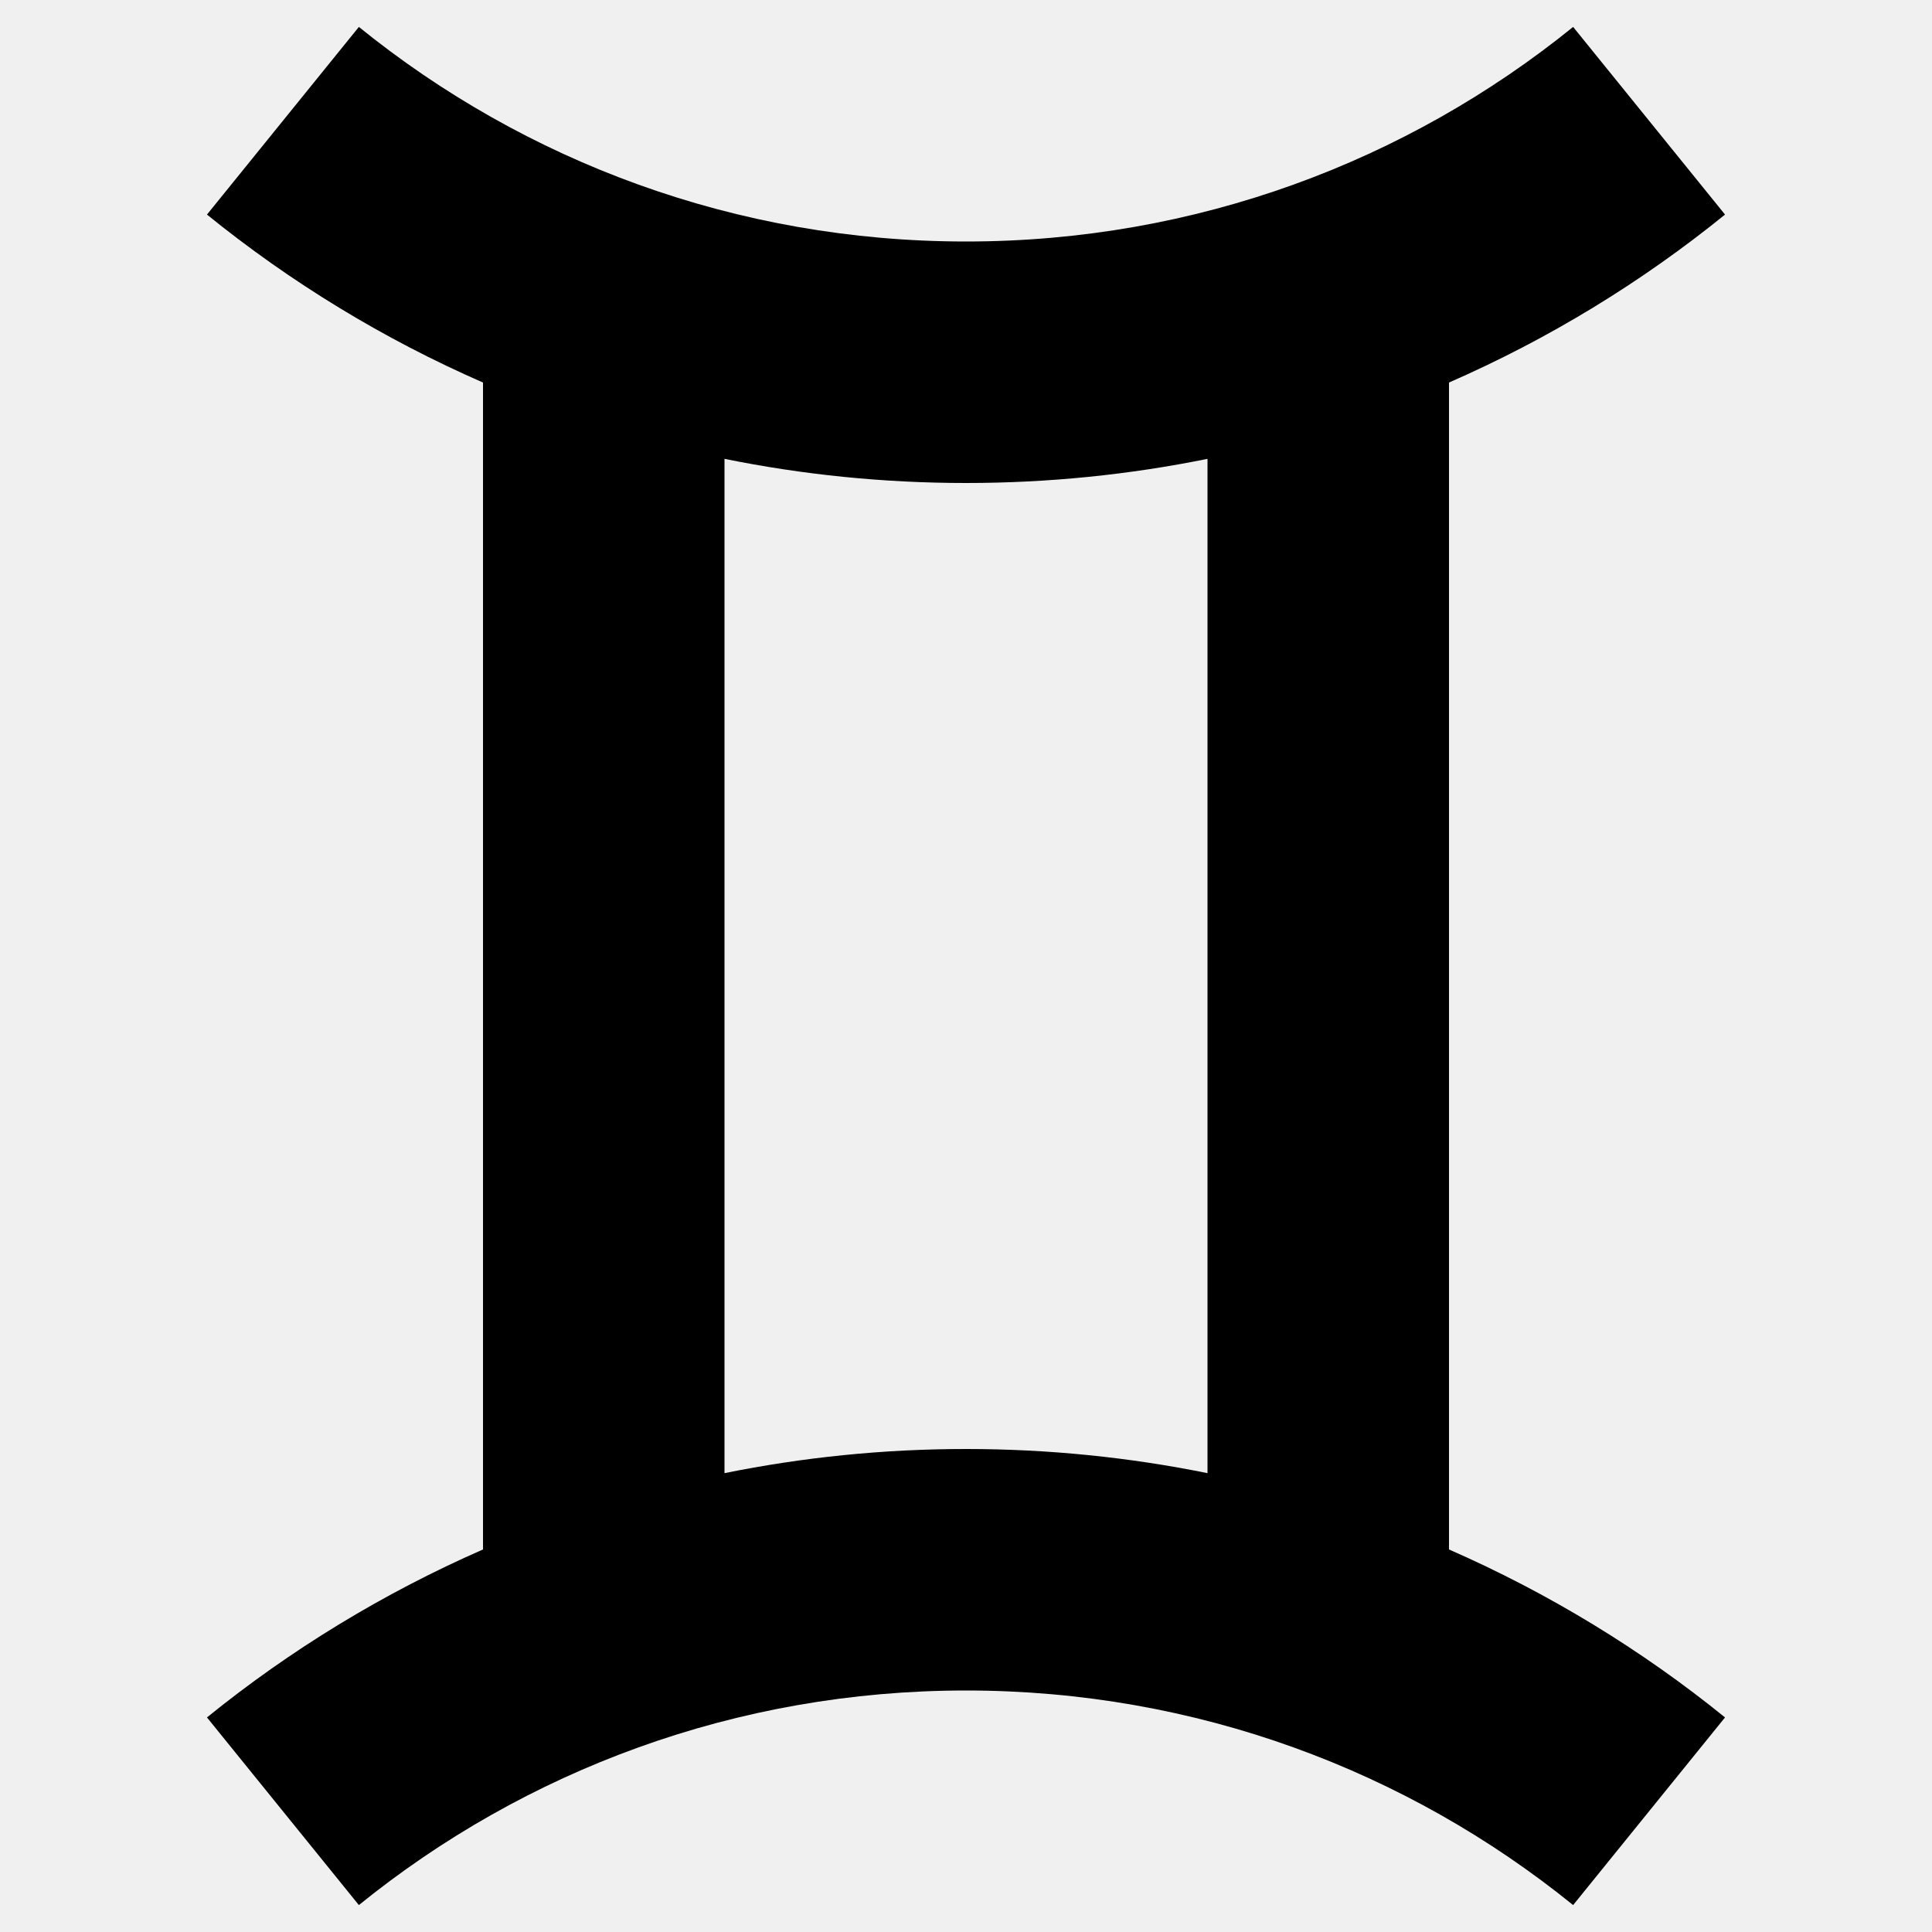
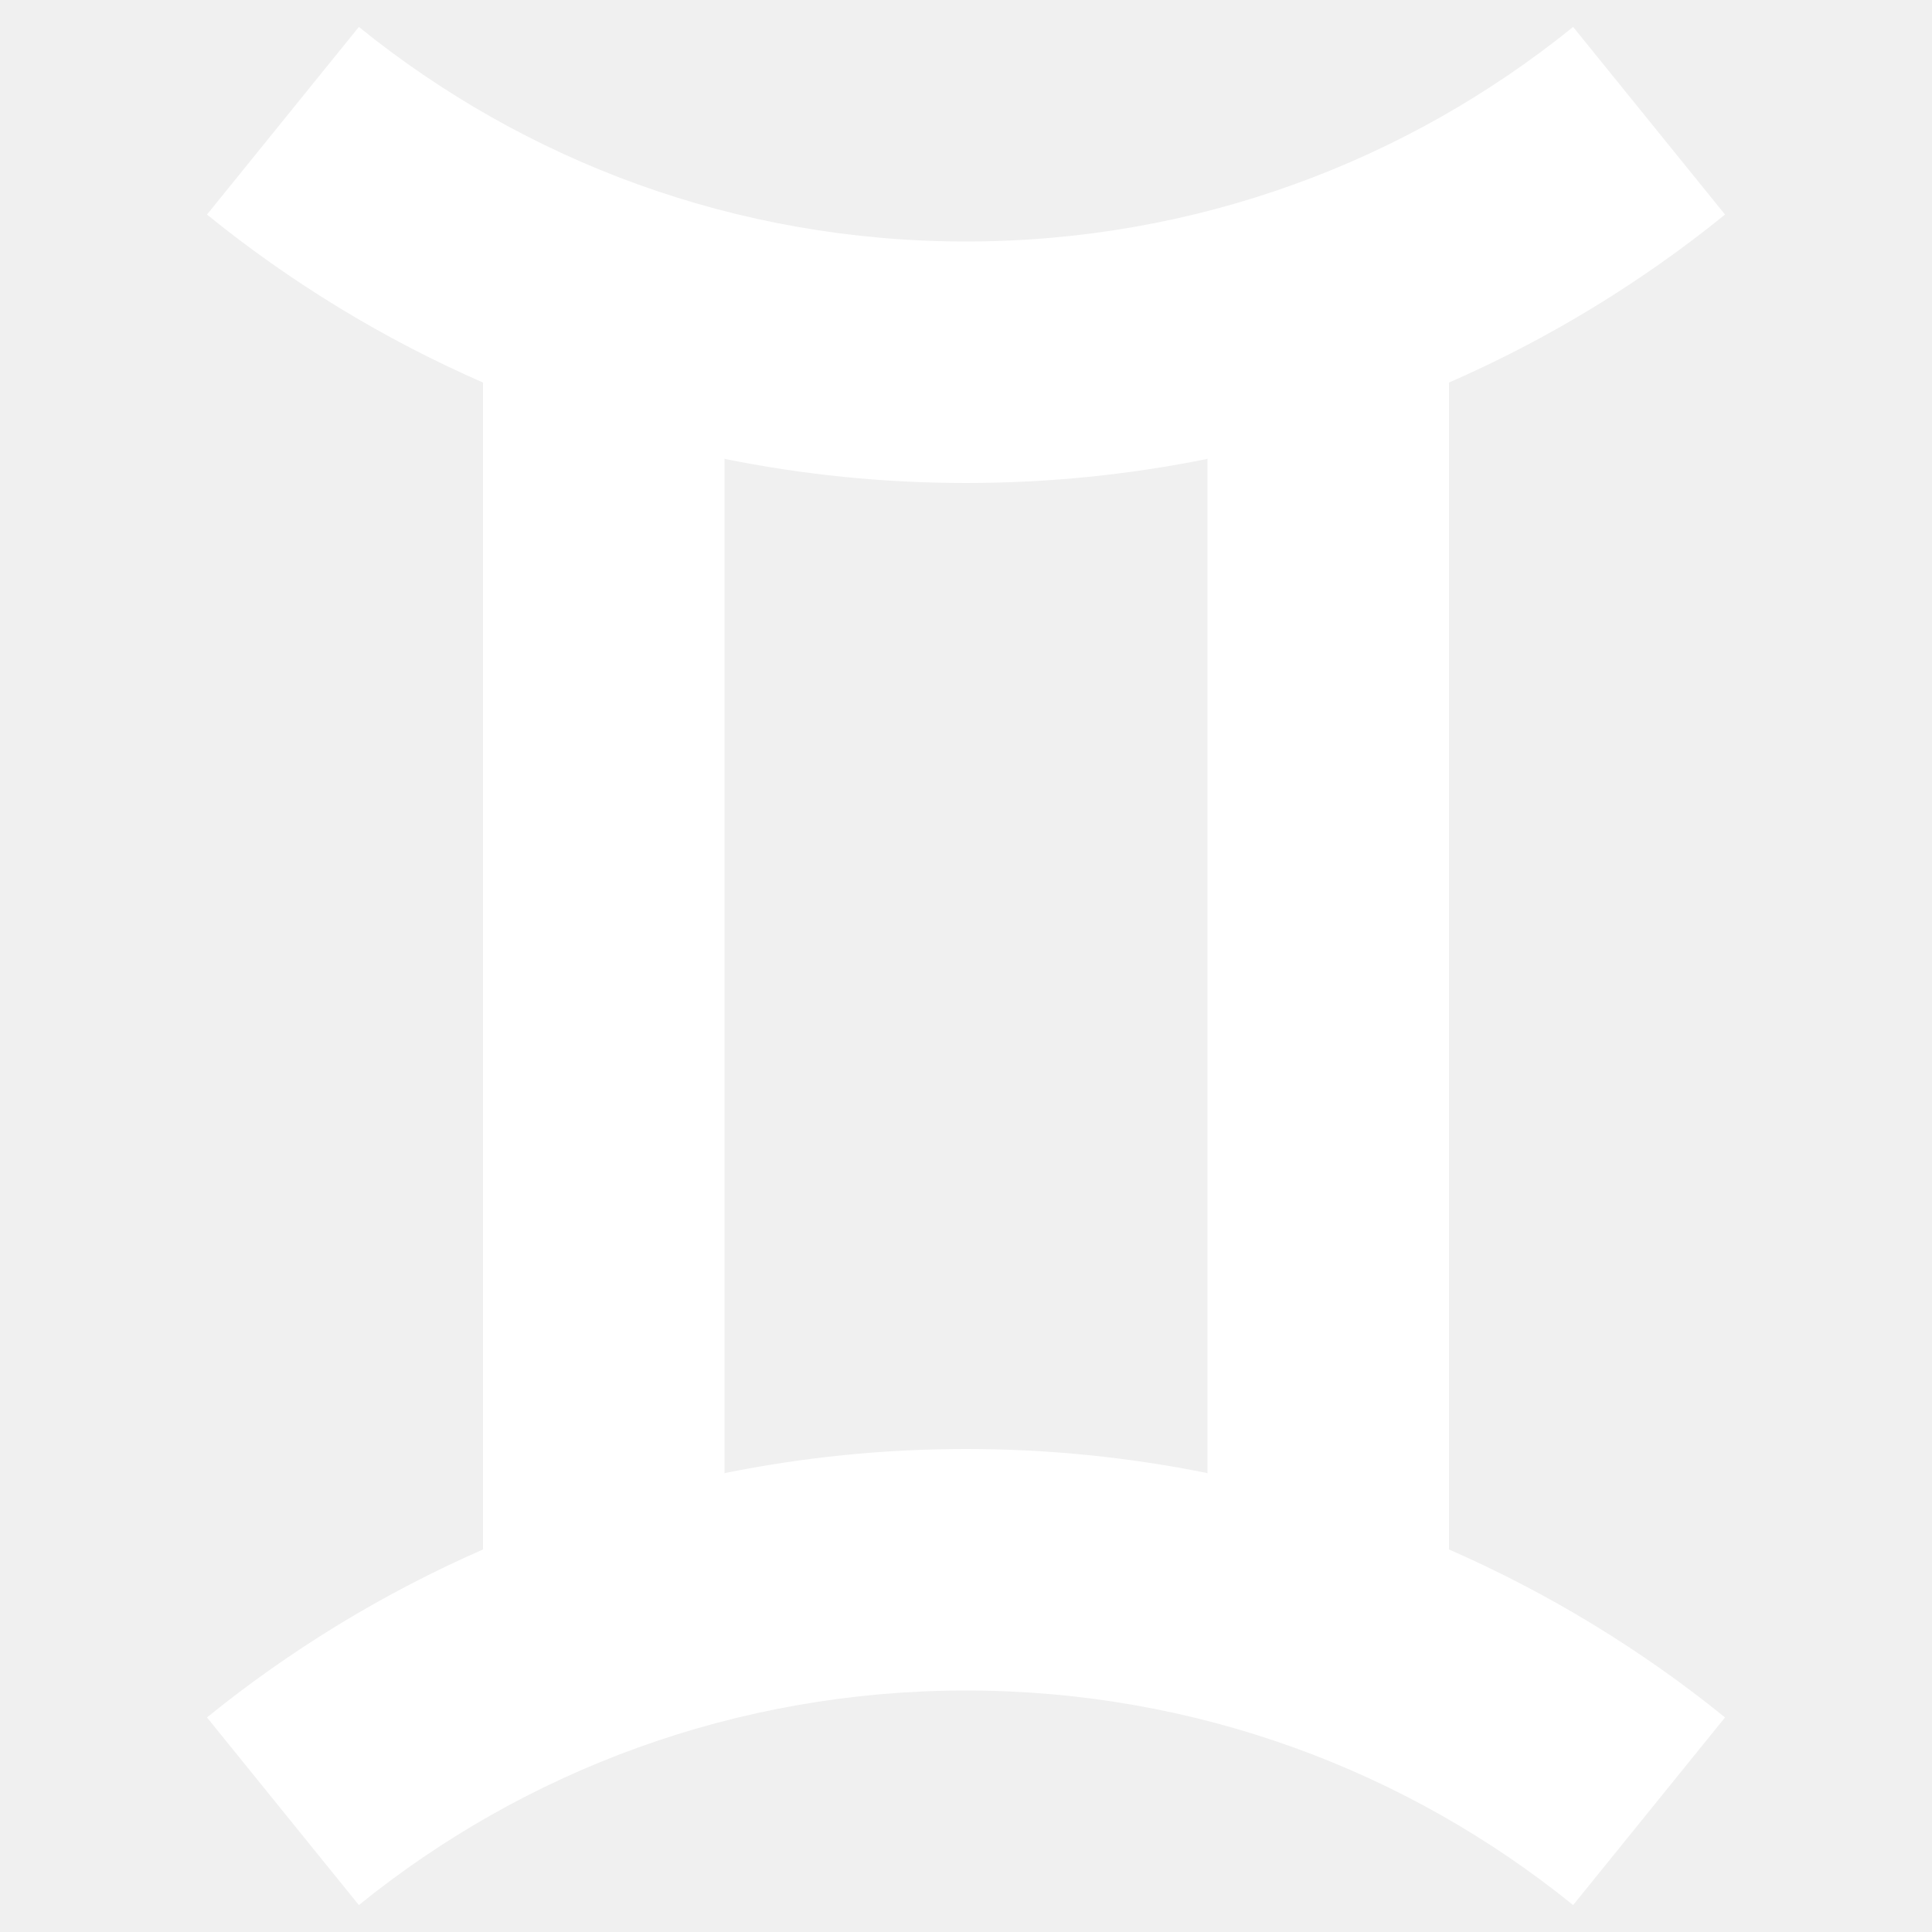
<svg xmlns="http://www.w3.org/2000/svg" width="800px" height="800px" viewBox="0 0 16 16" fill="none">
-   <path fill-rule="evenodd" clip-rule="evenodd" d="M8 2C6.094 2 4.346 1.335 2.972 0.223L1.714 1.777C2.405 2.337 3.174 2.807 4 3.168V12.832C3.174 13.194 2.405 13.663 1.714 14.223L2.972 15.777C4.346 14.665 6.094 14 8 14C9.906 14 11.654 14.665 13.028 15.777L14.286 14.223C13.595 13.663 12.826 13.194 12 12.832V3.168C12.826 2.807 13.595 2.337 14.286 1.777L13.028 0.223C11.654 1.335 9.906 2 8 2ZM10 3.8C9.354 3.931 8.685 4 8 4C7.315 4 6.646 3.931 6 3.8V12.2C6.646 12.069 7.315 12 8 12C8.685 12 9.354 12.069 10 12.2V3.8Z" fill="#000000" />
+   <path fill-rule="evenodd" clip-rule="evenodd" d="M8 2C6.094 2 4.346 1.335 2.972 0.223L1.714 1.777C2.405 2.337 3.174 2.807 4 3.168V12.832C3.174 13.194 2.405 13.663 1.714 14.223L2.972 15.777C4.346 14.665 6.094 14 8 14C9.906 14 11.654 14.665 13.028 15.777L14.286 14.223C13.595 13.663 12.826 13.194 12 12.832V3.168C12.826 2.807 13.595 2.337 14.286 1.777L13.028 0.223C11.654 1.335 9.906 2 8 2ZM10 3.8C9.354 3.931 8.685 4 8 4C7.315 4 6.646 3.931 6 3.8V12.2C6.646 12.069 7.315 12 8 12C8.685 12 9.354 12.069 10 12.2V3.8Z" fill="#FFFFFF" />
</svg>
